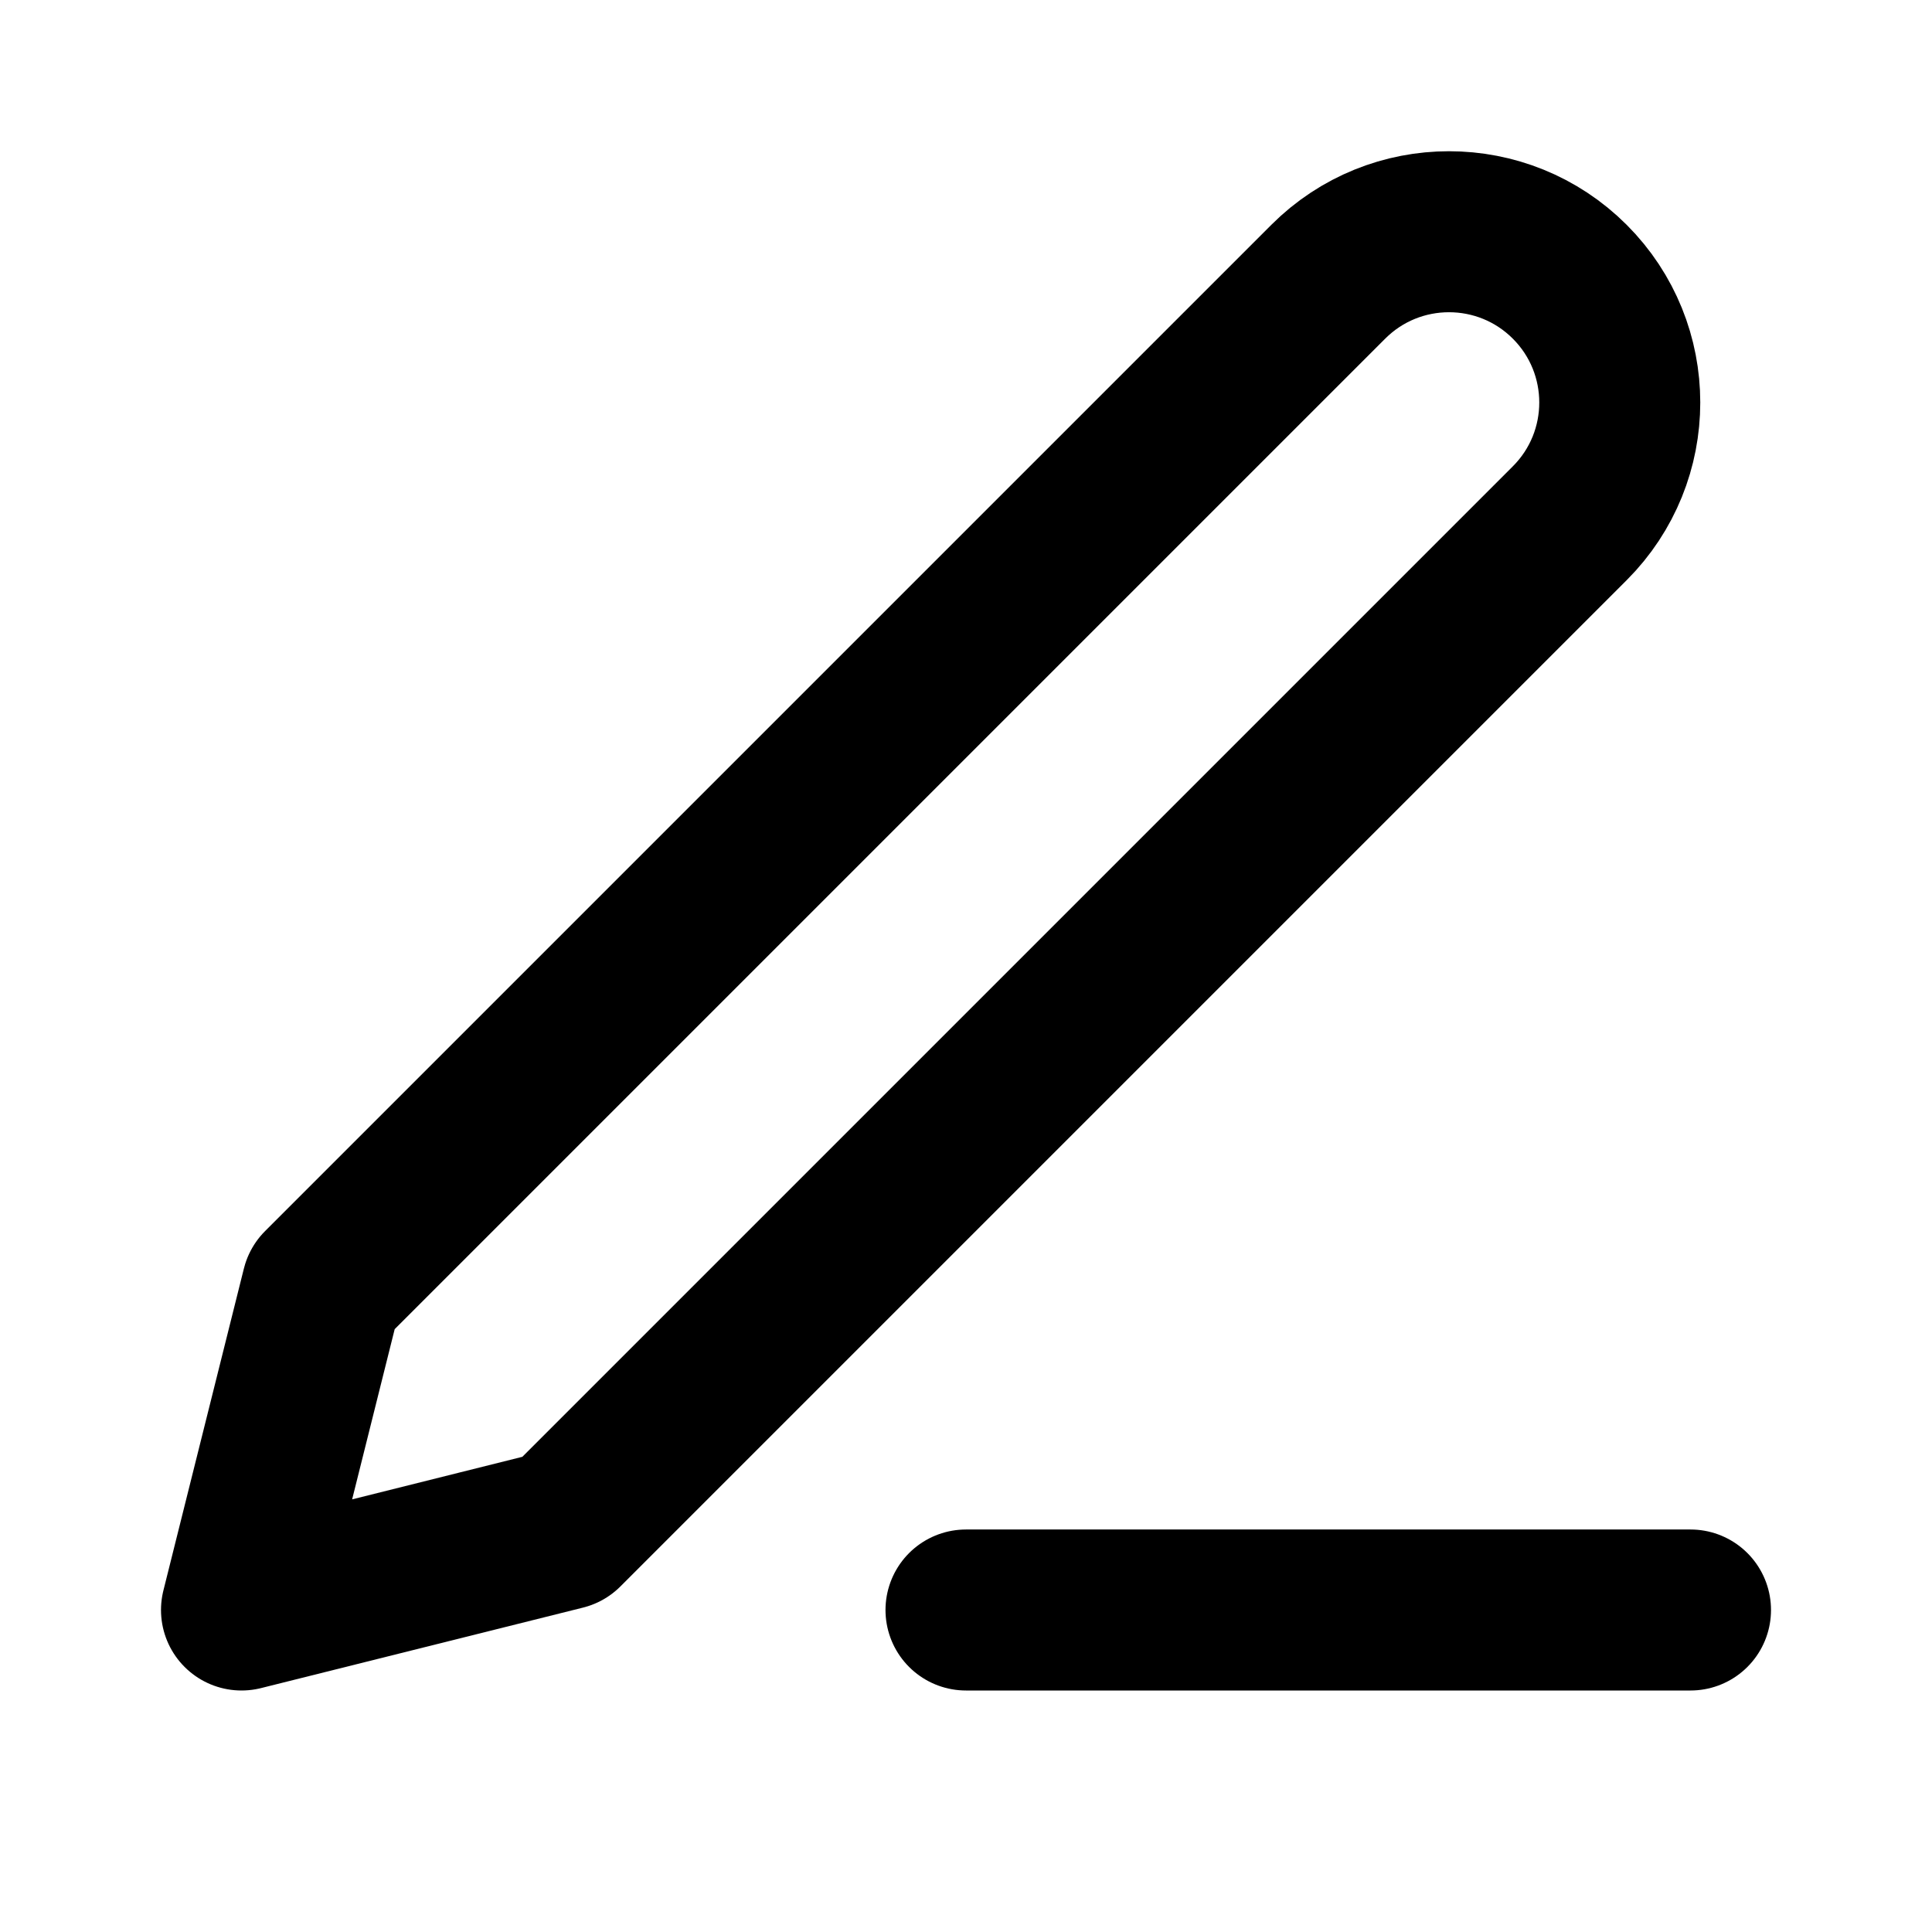
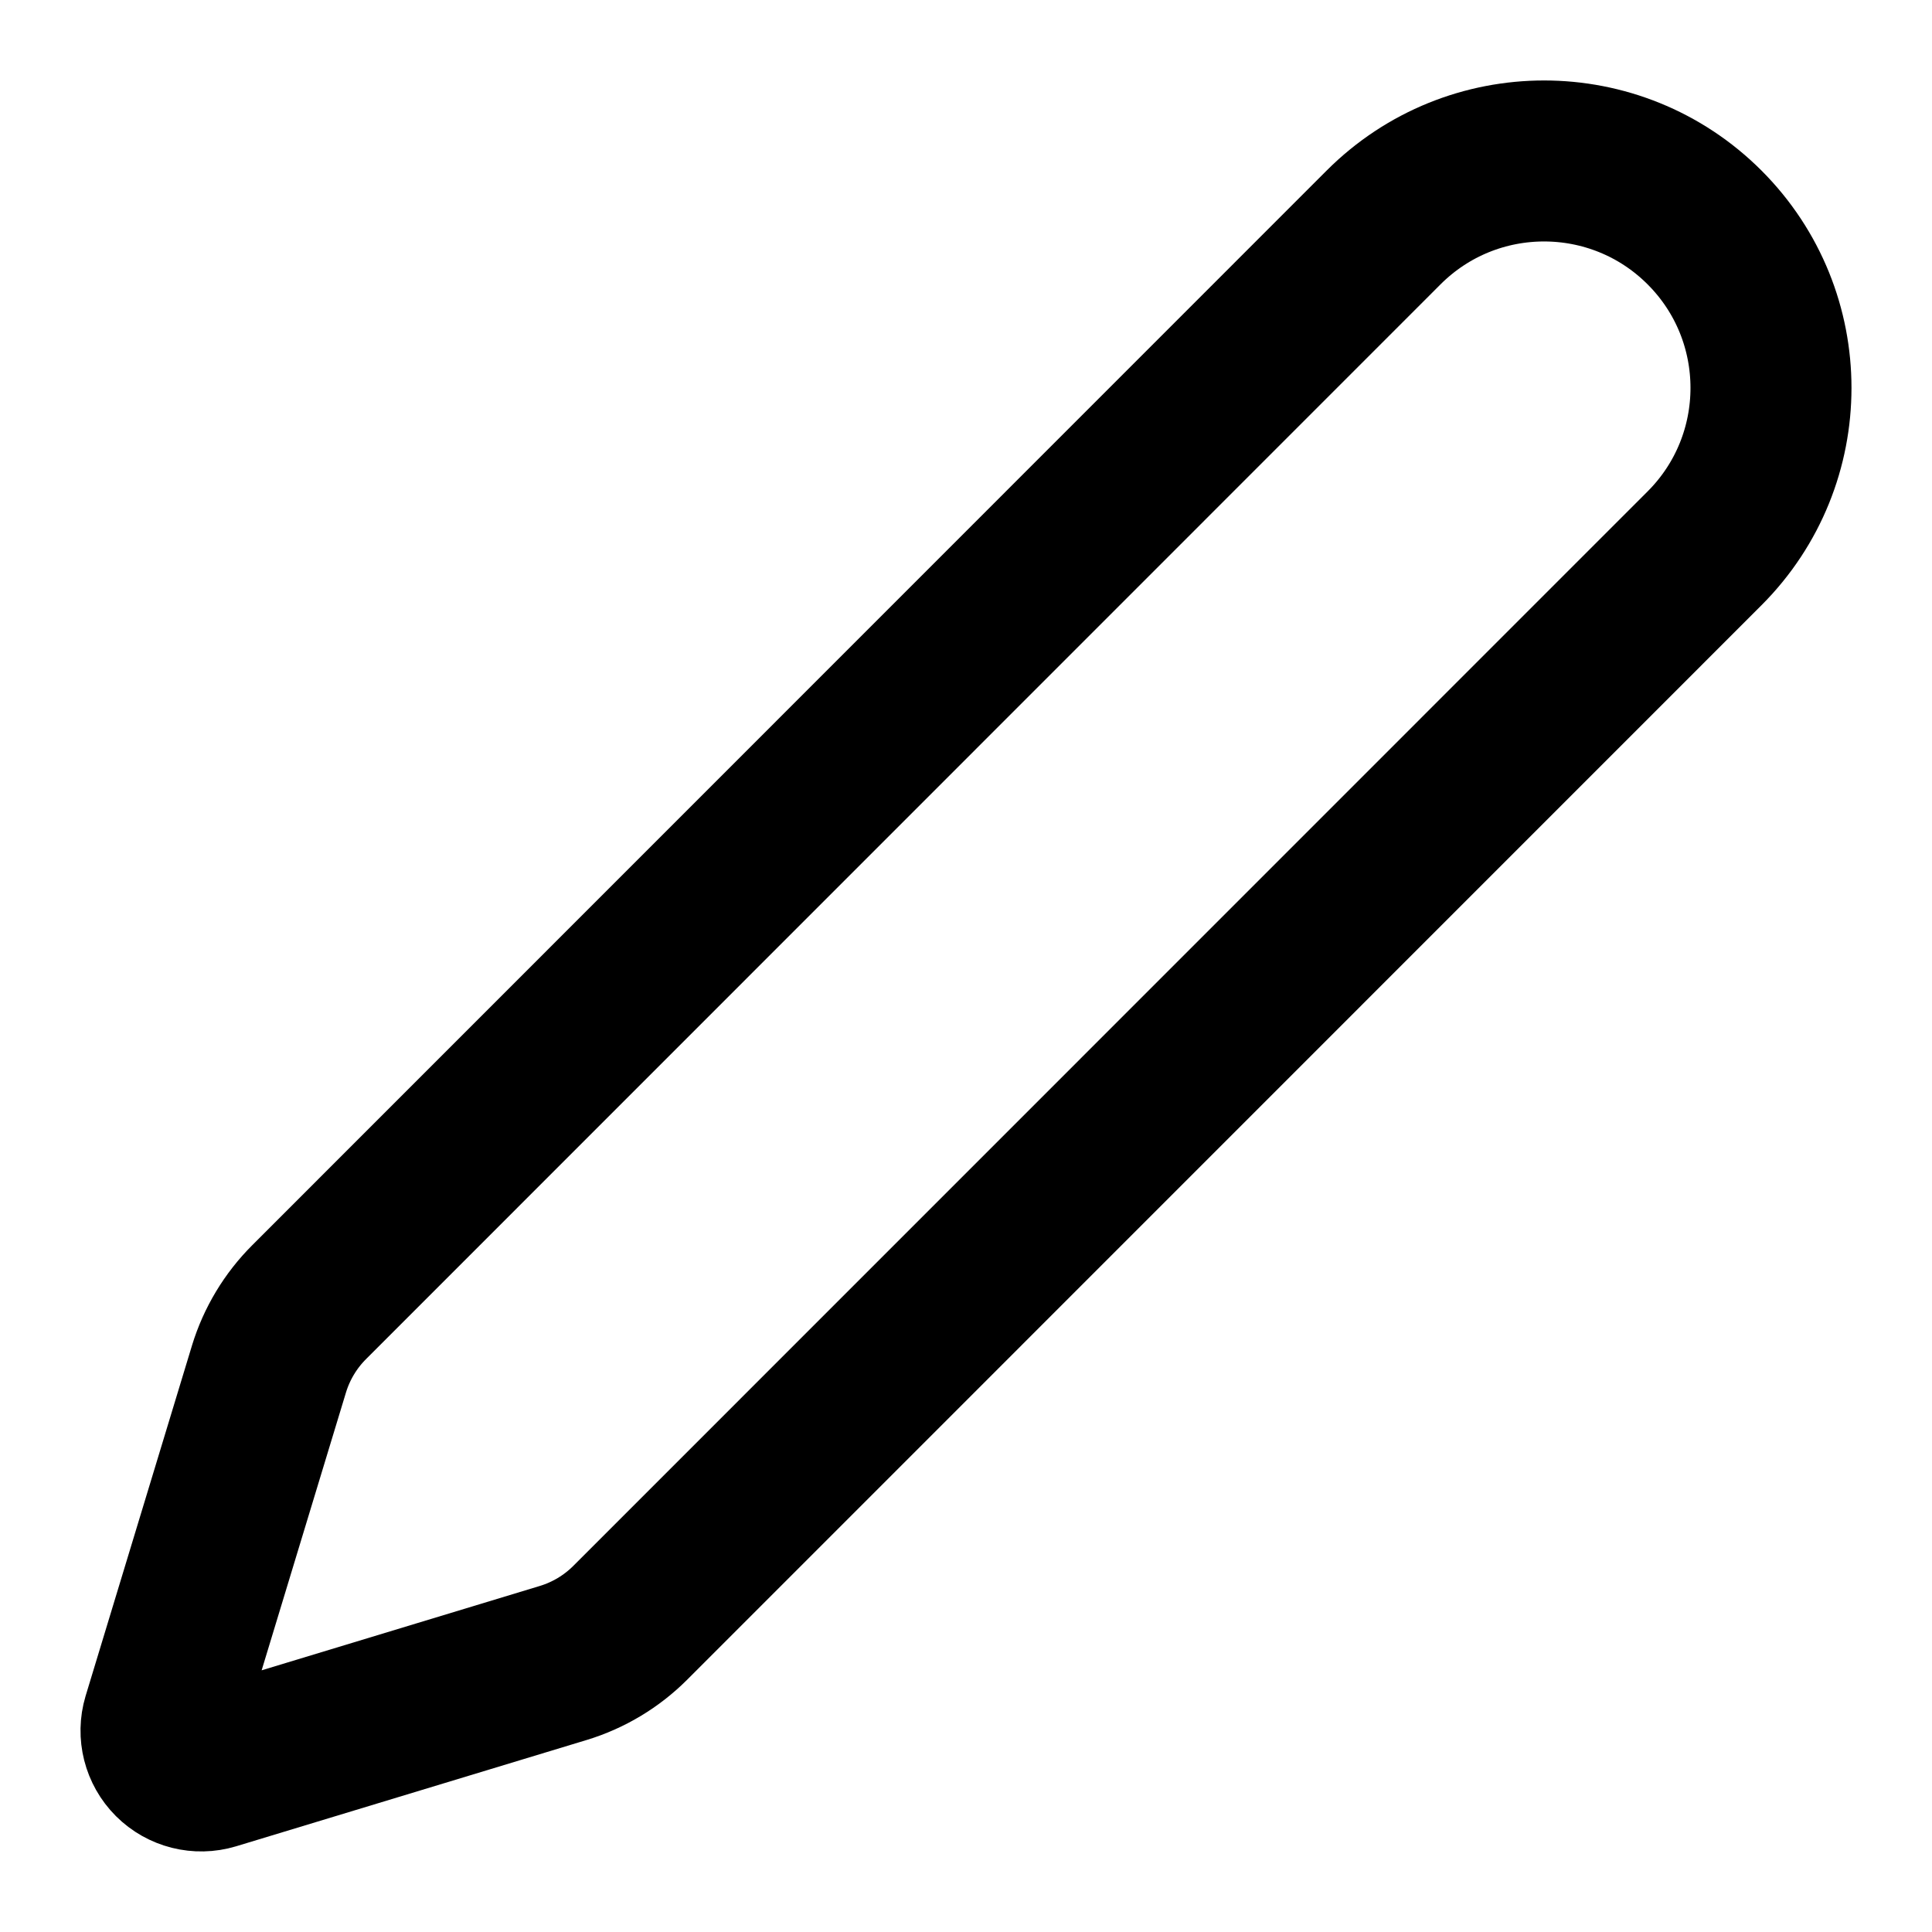
- <svg xmlns="http://www.w3.org/2000/svg" width="24" height="24" viewBox="0 0 24 24" fill="none" stroke="currentColor" stroke-width="2" stroke-linecap="round" stroke-linejoin="round">
-   <path d="M12 20h9" />
-   <path d="M16.5 3.5a2.1 2.1 0 0 1 3 3L7 19l-4 1 1-4Z" />
+ <svg xmlns="http://www.w3.org/2000/svg" width="24" height="24" viewBox="0 0 24 24" fill="none" stroke="currentColor" stroke-width="2" stroke-linecap="round" stroke-linejoin="round" class="lucide lucide-pen">
+   <path d="M21.174 6.812a1 1 0 0 0-3.986-3.987L3.842 16.174a2 2 0 0 0-.5.83l-1.321 4.352a.5.5 0 0 0 .623.622l4.353-1.32a2 2 0 0 0 .83-.497z" />
</svg>
